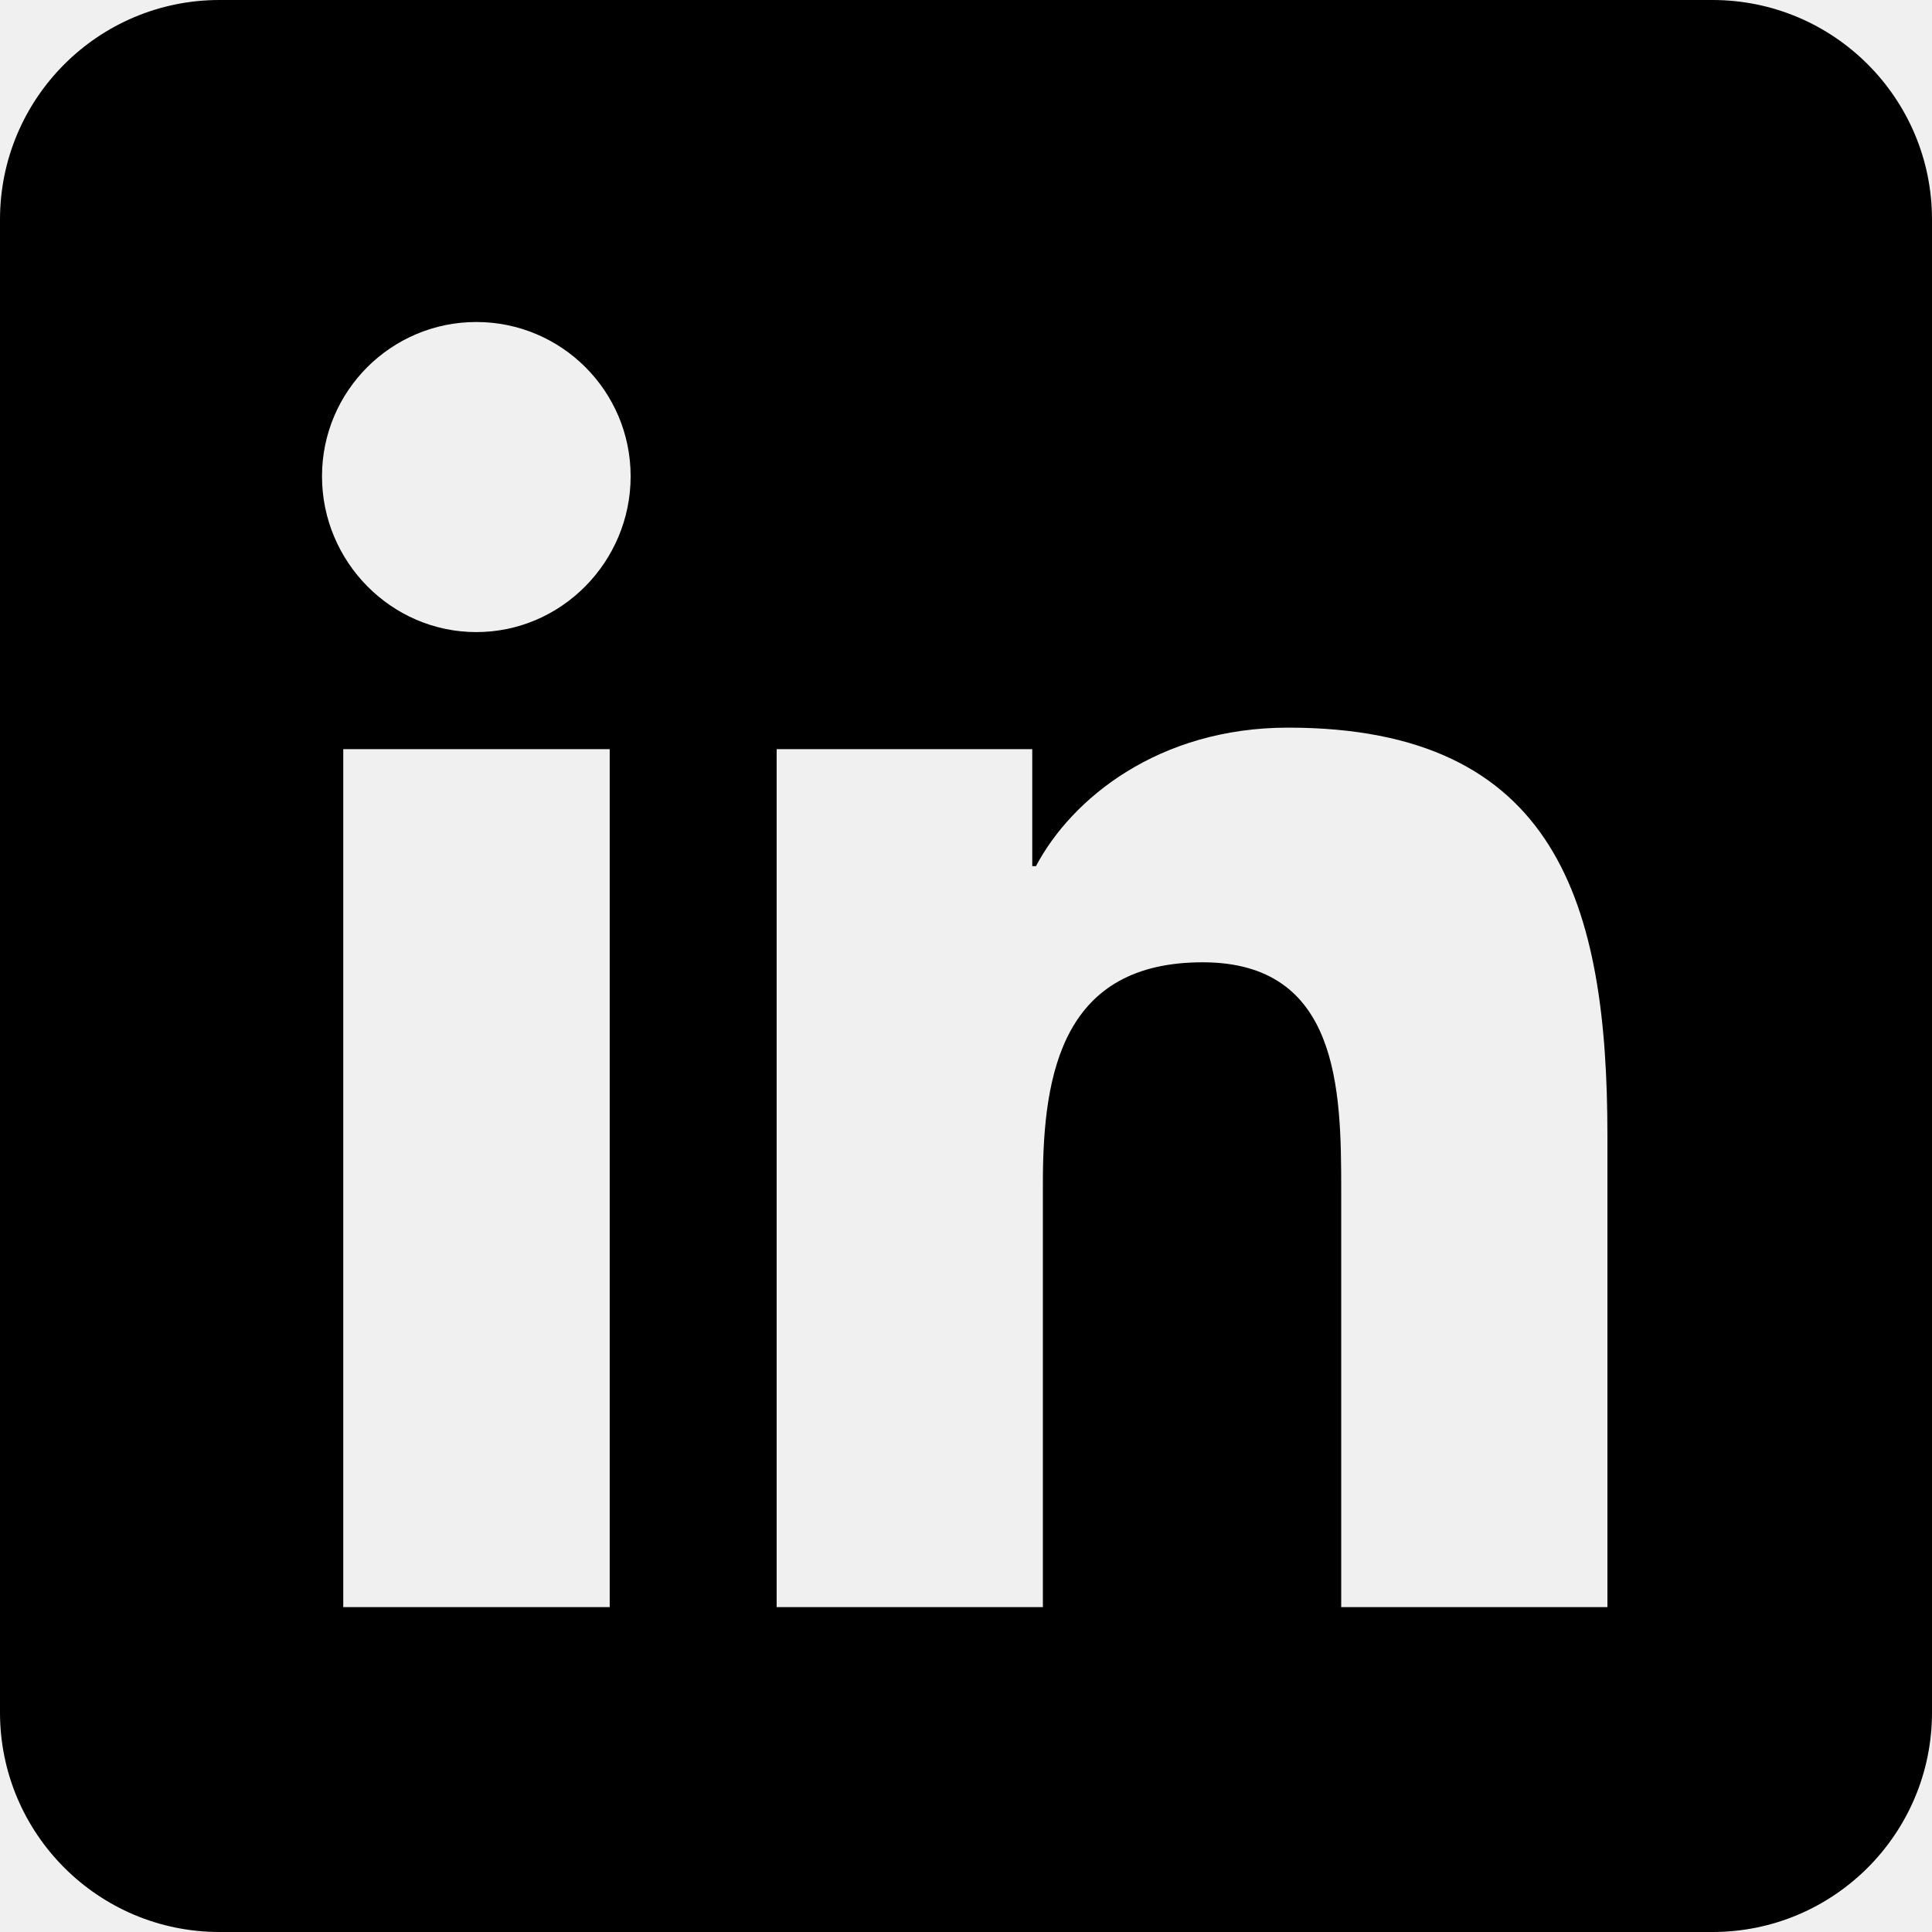
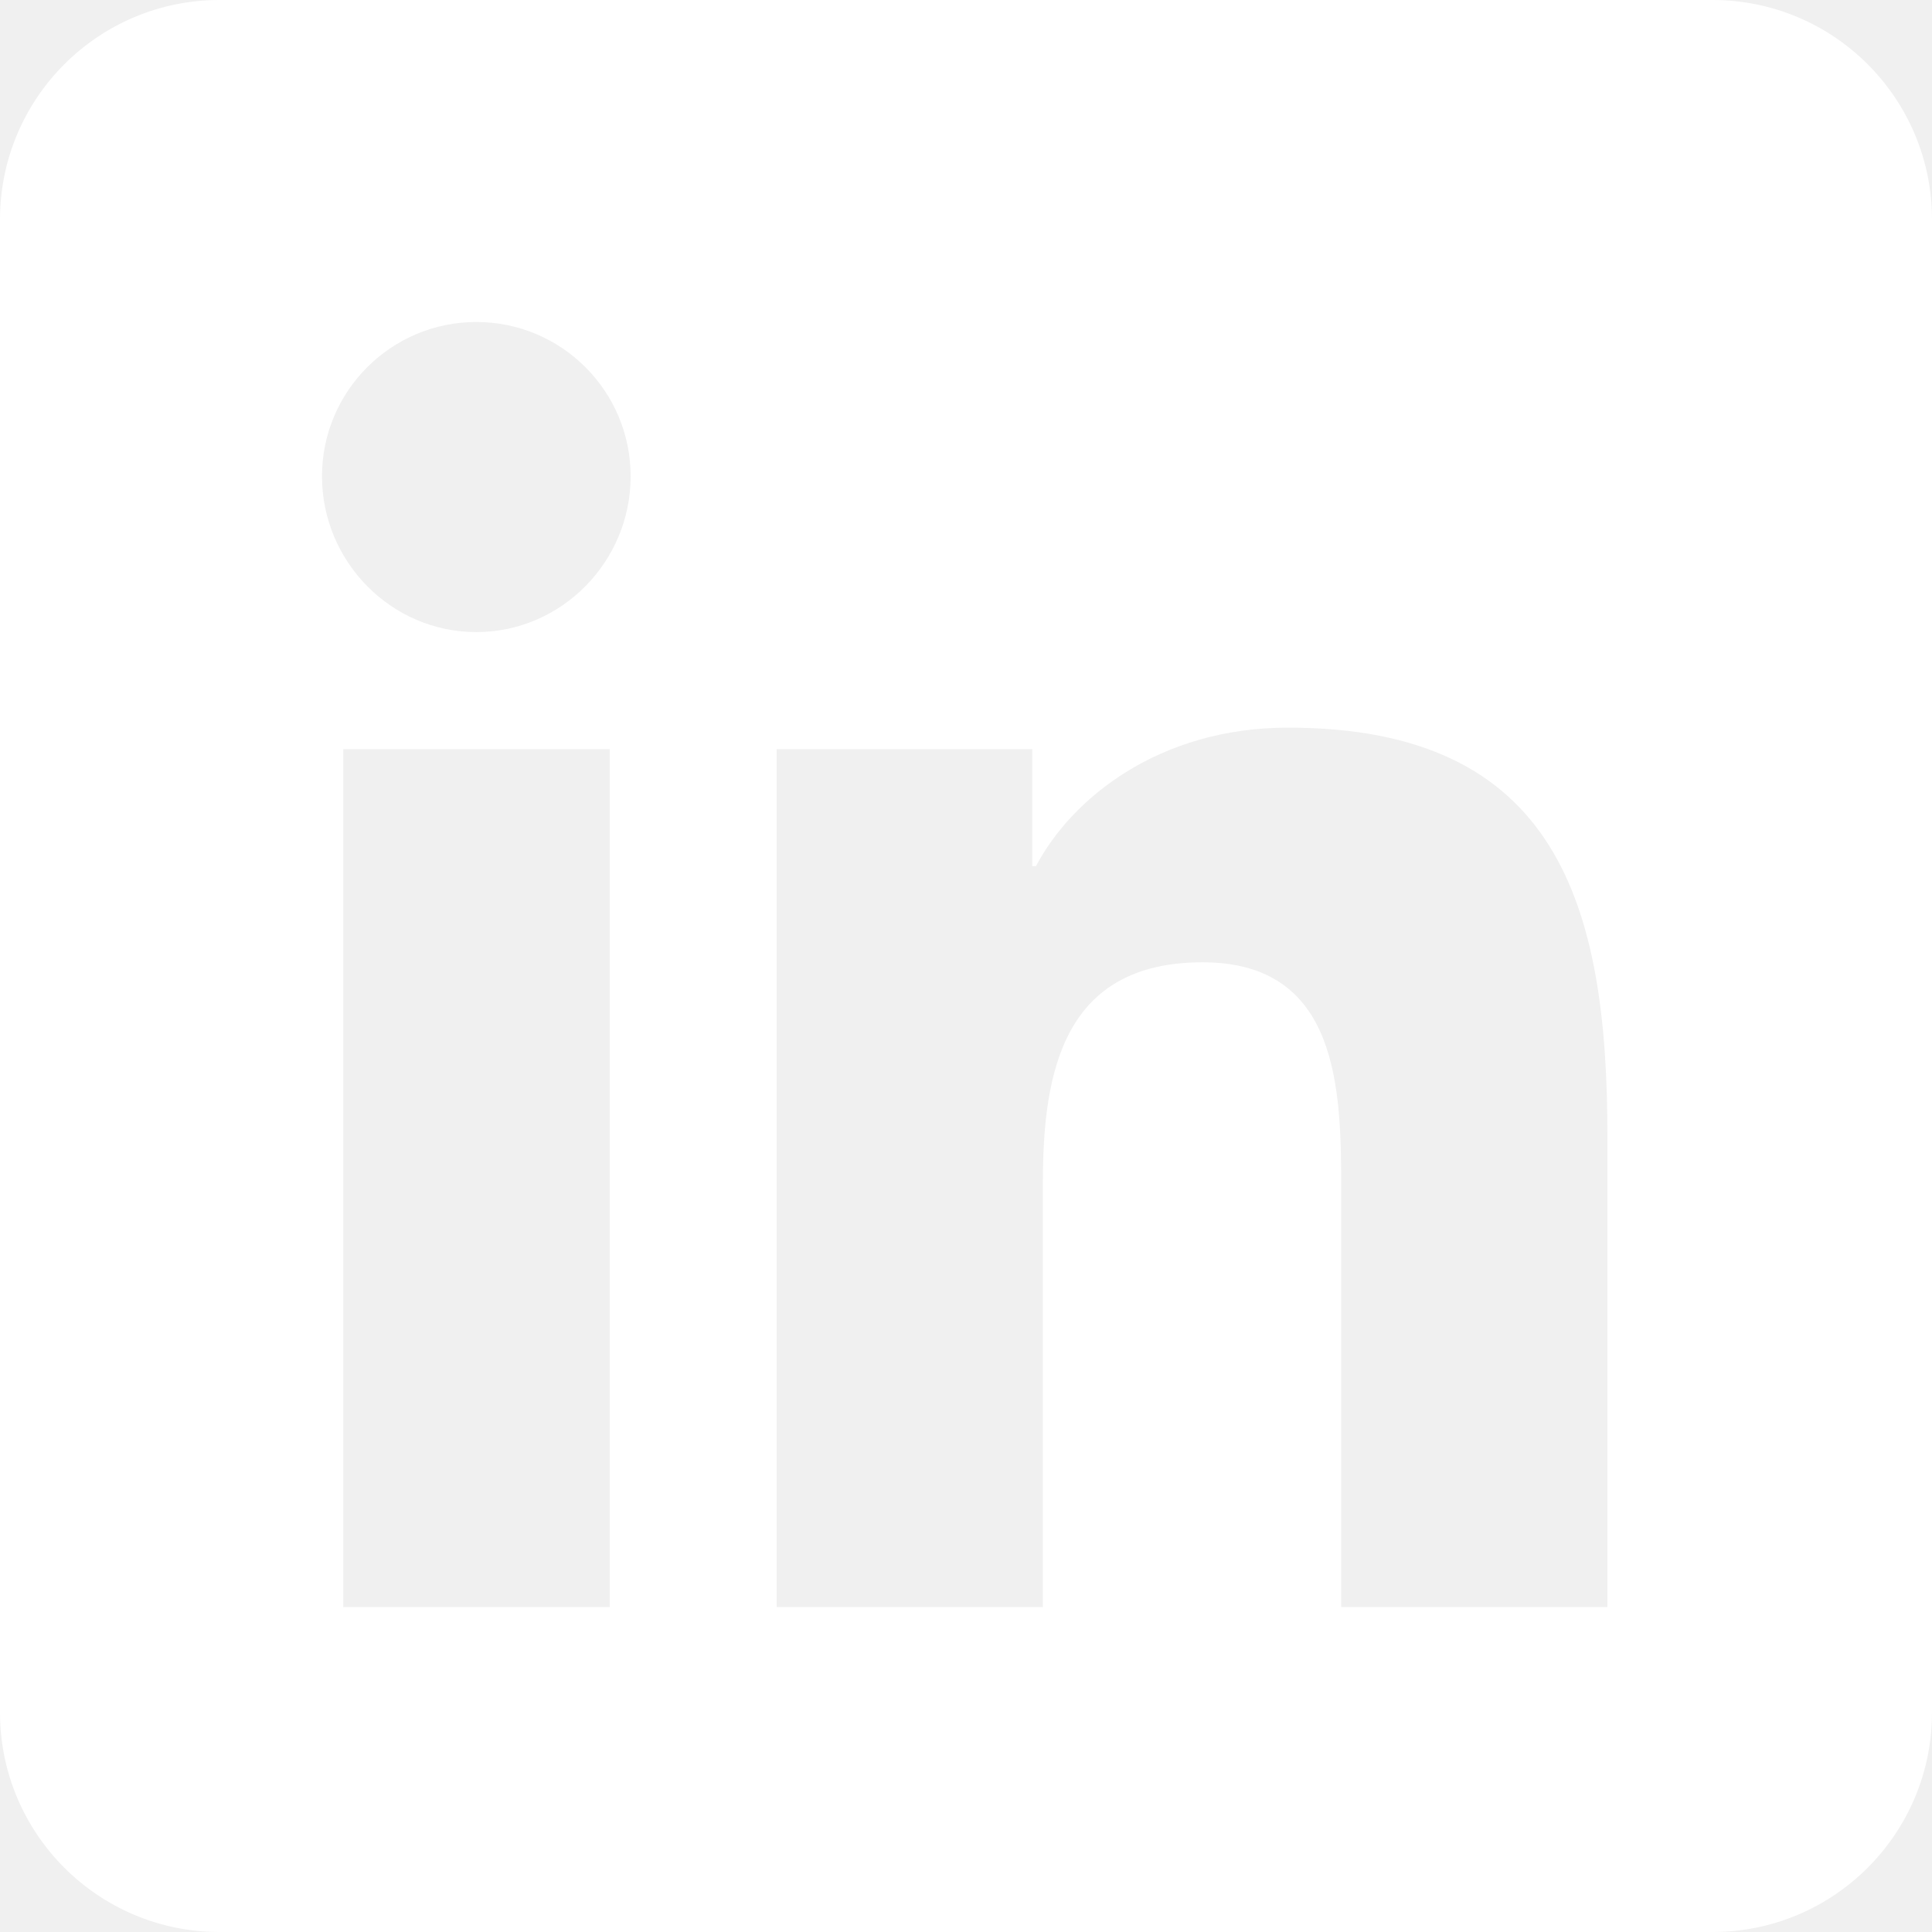
<svg xmlns="http://www.w3.org/2000/svg" viewBox="0 0 24 24" fill="currentColor">
-   <path fill-rule="evenodd" clip-rule="evenodd" d="M2.727 0C1.221 0 0 1.221 0 2.727V21.273C0 22.779 1.221 24 2.727 24H21.273C22.779 24 24 22.779 24 21.273V2.727C24 1.221 22.779 0 21.273 0H2.727ZM4 5.917C4 6.976 4.859 7.852 5.917 7.852C6.976 7.852 7.834 6.976 7.834 5.917C7.834 4.859 6.976 4 5.917 4C4.859 4 4 4.859 4 5.917ZM4.264 19.964H7.574V9.306H4.264V19.964ZM16.661 19.964V14.776C16.661 13.539 16.636 11.954 14.94 11.954C13.219 11.954 12.955 13.297 12.955 14.687V19.964H9.648V9.306H12.823V10.76H12.869C13.311 9.922 14.391 9.039 16.002 9.039C19.351 9.039 19.968 11.245 19.968 14.11V19.964H16.661Z" />
+   <path fill="#fff" fill-rule="evenodd" clip-rule="evenodd" d="M2.727 0C1.221 0 0 1.221 0 2.727V21.273C0 22.779 1.221 24 2.727 24H21.273C22.779 24 24 22.779 24 21.273V2.727C24 1.221 22.779 0 21.273 0H2.727ZM4 5.917C4 6.976 4.859 7.852 5.917 7.852C6.976 7.852 7.834 6.976 7.834 5.917C7.834 4.859 6.976 4 5.917 4C4.859 4 4 4.859 4 5.917ZM4.264 19.964H7.574V9.306H4.264V19.964ZM16.661 19.964V14.776C16.661 13.539 16.636 11.954 14.94 11.954C13.219 11.954 12.955 13.297 12.955 14.687V19.964H9.648V9.306H12.823V10.76H12.869C13.311 9.922 14.391 9.039 16.002 9.039C19.351 9.039 19.968 11.245 19.968 14.11V19.964H16.661Z" />
</svg>
